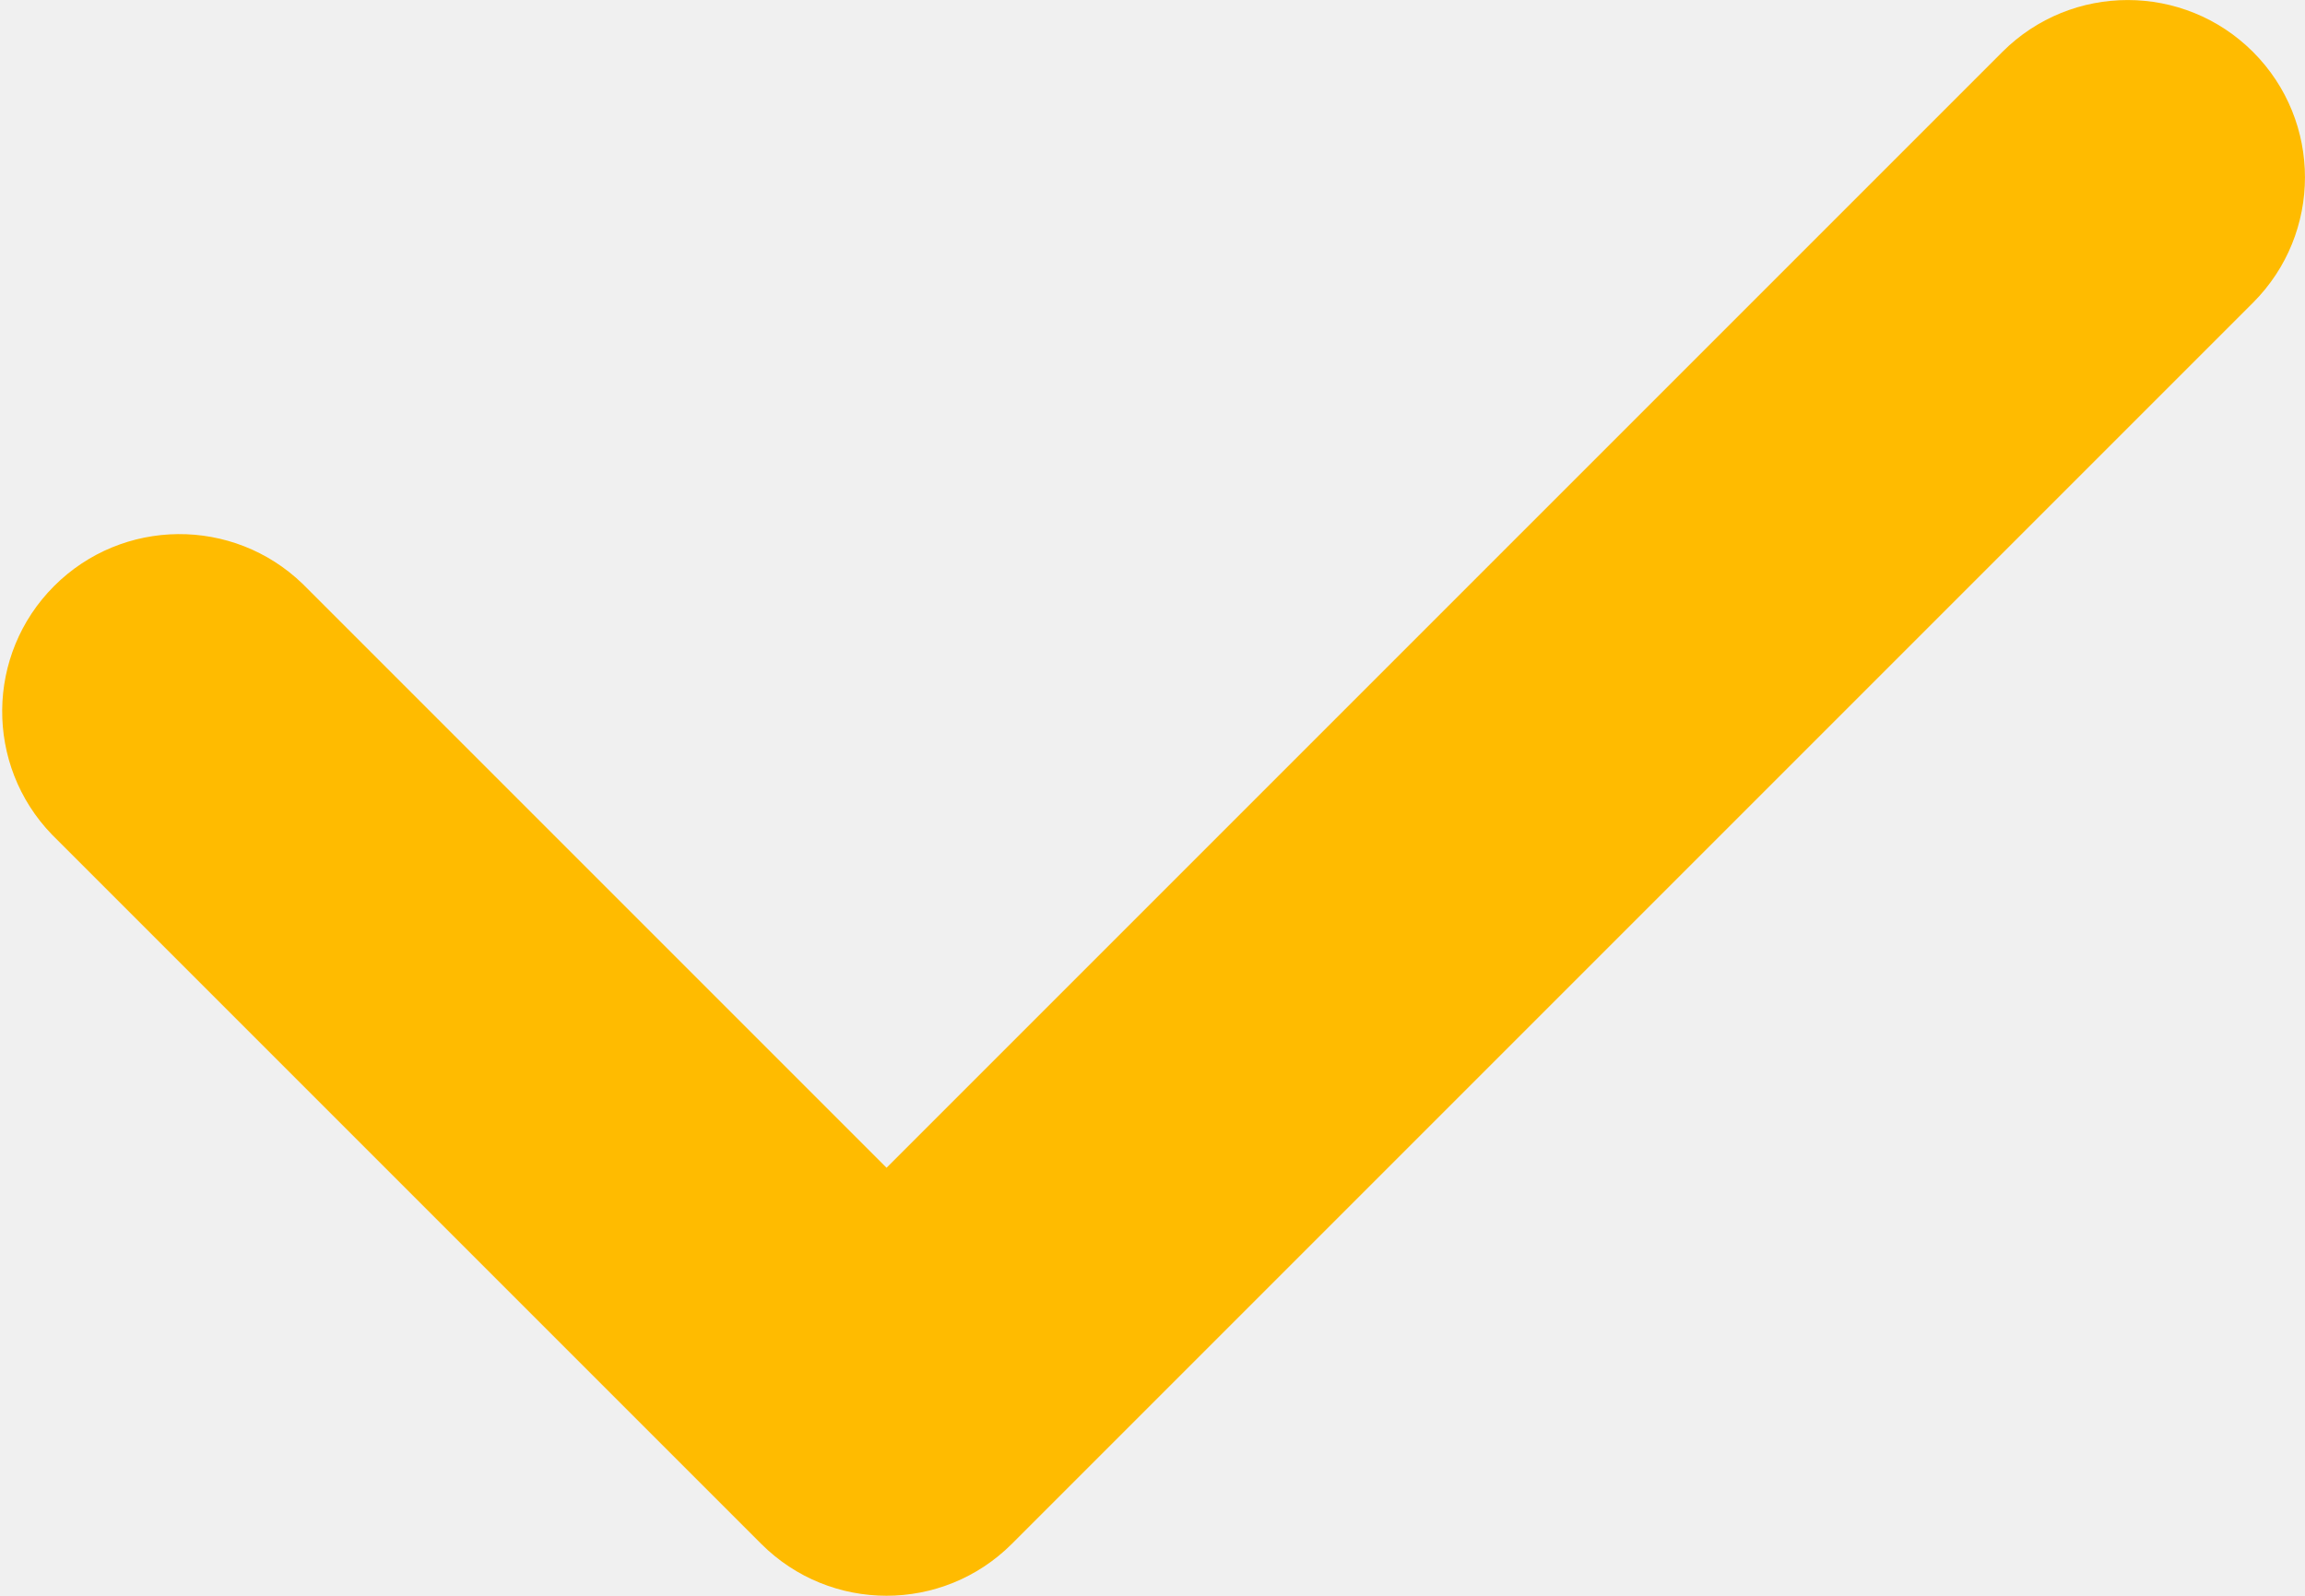
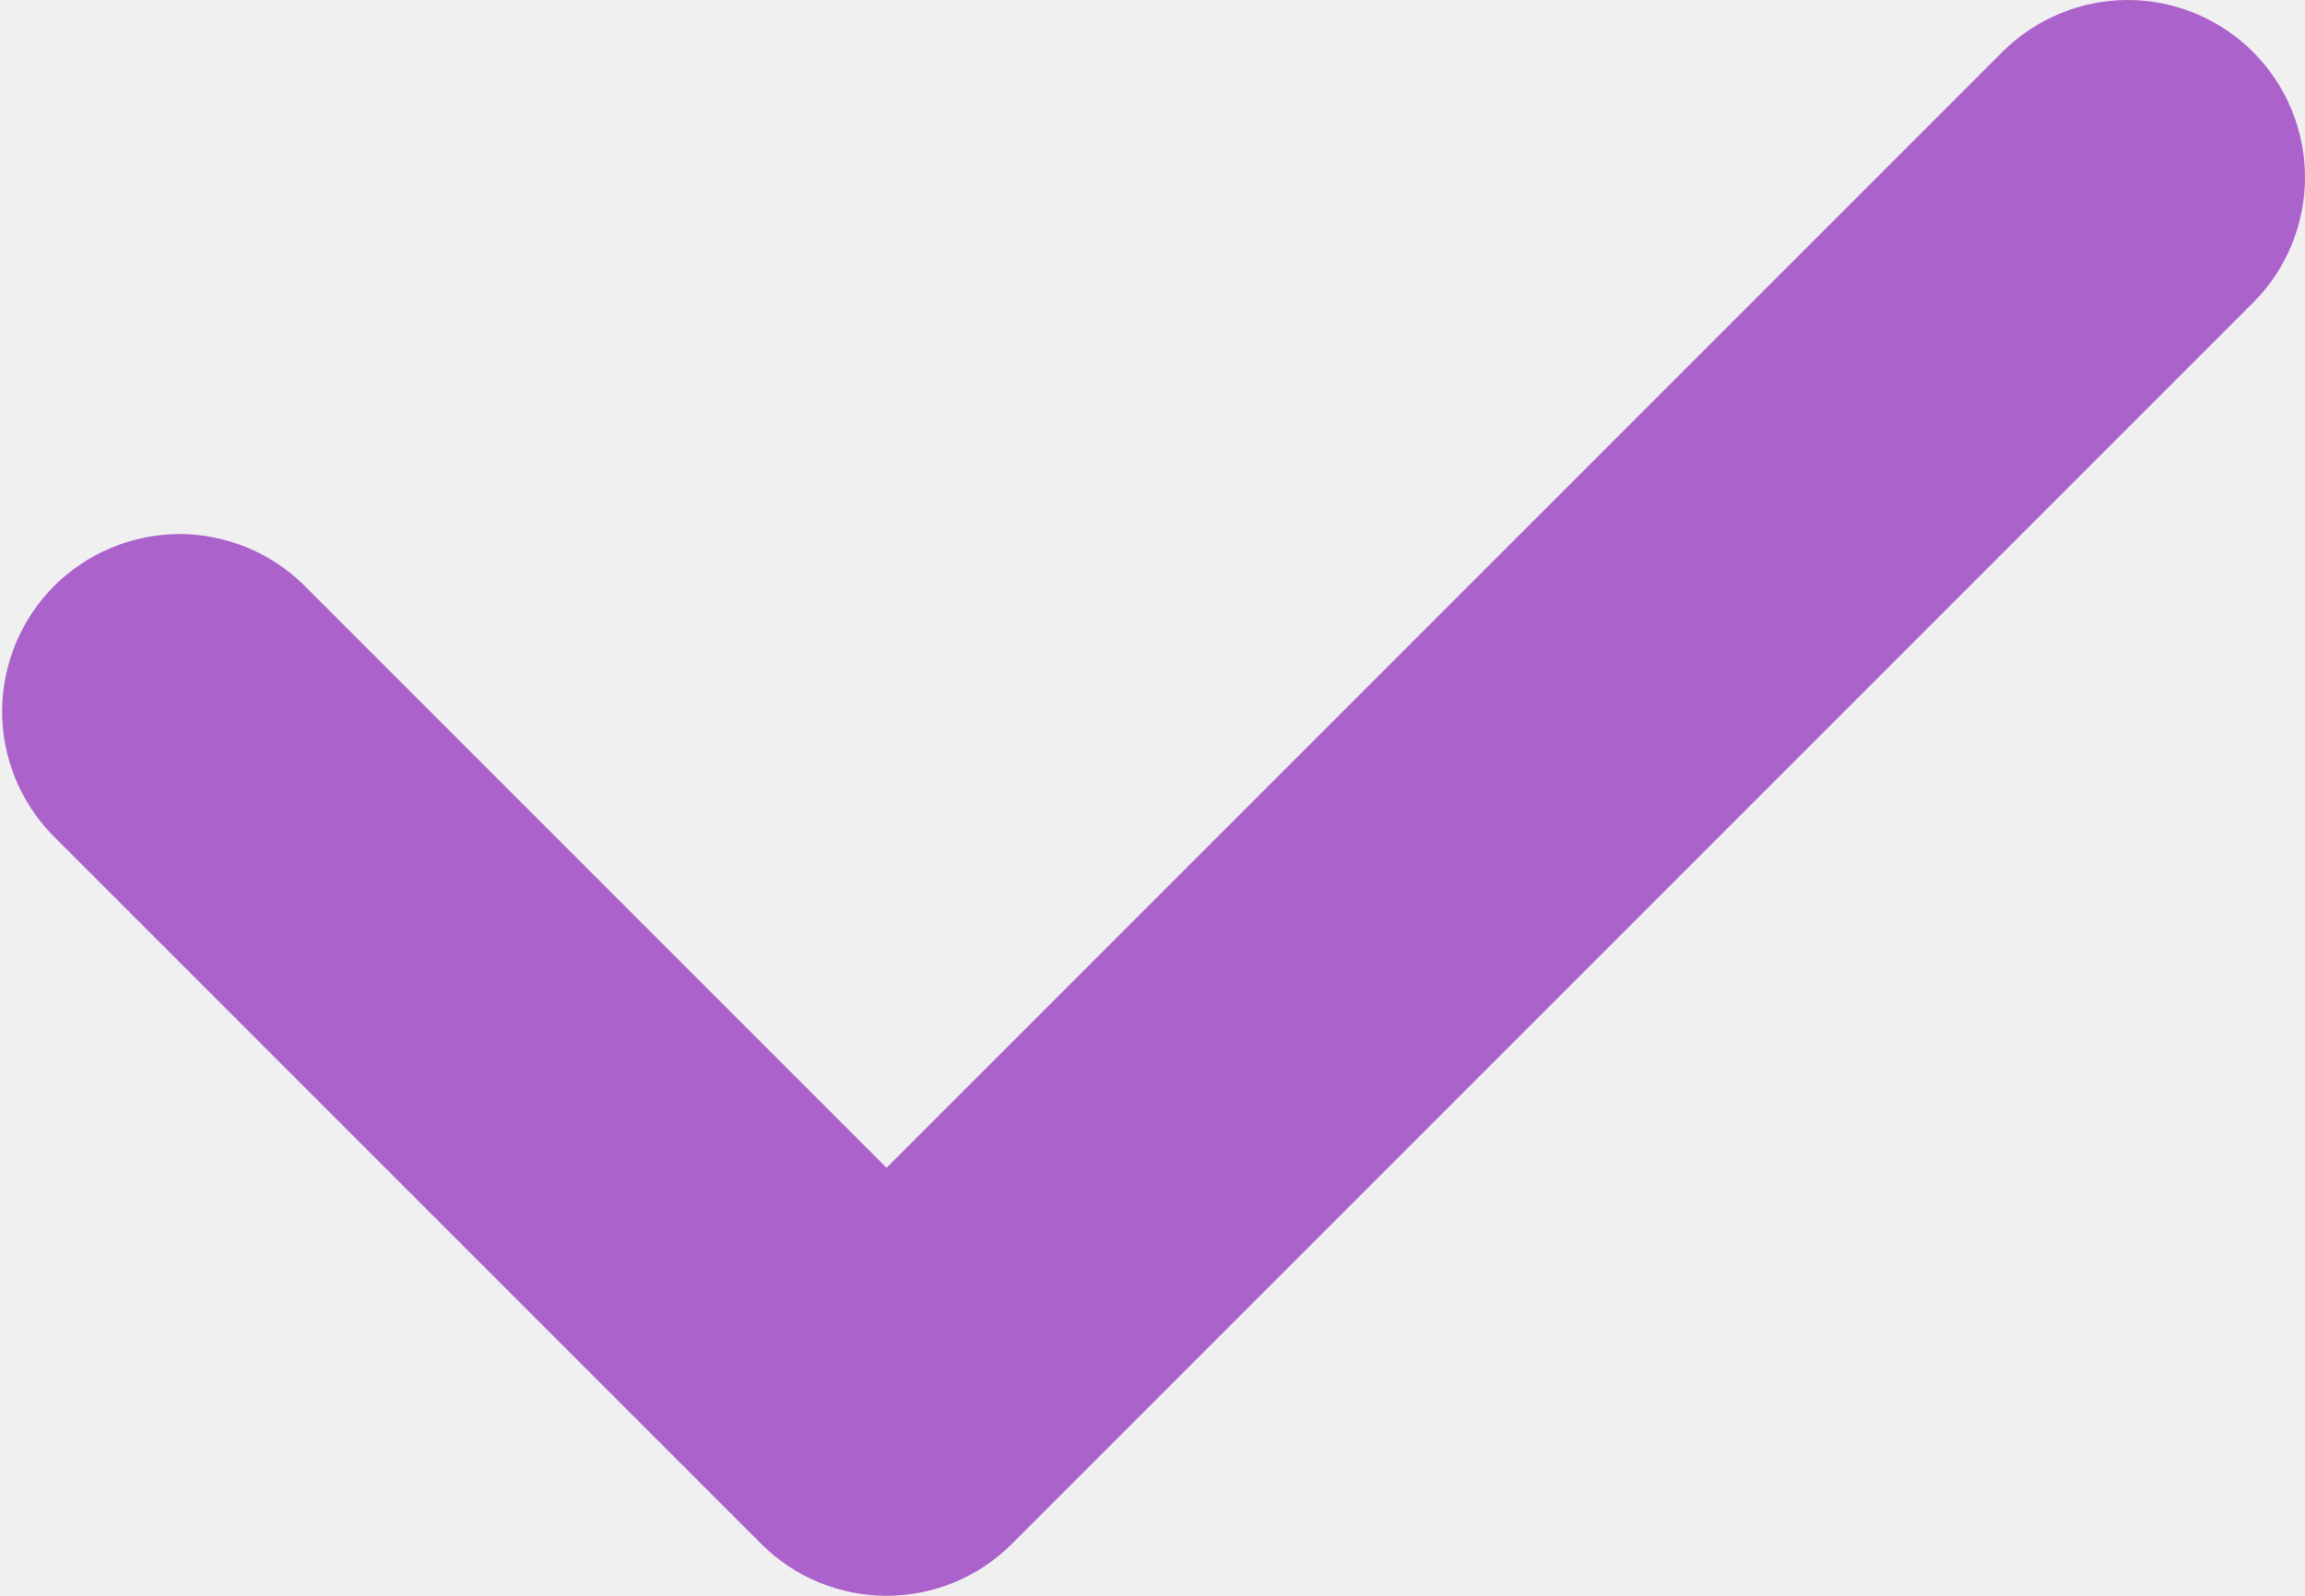
- <svg xmlns="http://www.w3.org/2000/svg" width="13" height="9" fill="none">
-   <path fill-rule="evenodd" clip-rule="evenodd" d="M12.707.293a1 1 0 0 1 0 1.414l-7 7a1 1 0 0 1-1.414 0l-4-4a1 1 0 0 1 1.414-1.414L5 6.586 11.293.293a1 1 0 0 1 1.414 0Z" fill="#FB0" />
+ <svg xmlns="http://www.w3.org/2000/svg" width="13" height="9" viewBox="0 0 13 9" fill="none">
+   <g clip-path="url(#clip0_143_49)">
+     <path fill-rule="evenodd" clip-rule="evenodd" d="M12.707 0.293C12.895 0.481 13 0.735 13 1C13 1.265 12.895 1.52 12.707 1.707L5.707 8.707C5.52 8.895 5.265 9 5 9C4.735 9 4.481 8.895 4.293 8.707L0.293 4.707C0.111 4.518 0.01 4.266 0.012 4.004C0.015 3.741 0.12 3.491 0.305 3.305C0.491 3.12 0.741 3.015 1.004 3.012C1.266 3.01 1.518 3.111 1.707 3.293L5 6.586L11.293 0.293C11.481 0.106 11.735 0 12 0C12.265 0 12.52 0.106 12.707 0.293Z" fill="#AC62CB" />
+   </g>
+   <defs>
+     <clipPath id="clip0_143_49">
+       <rect width="13" height="9" fill="white" />
+     </clipPath>
+   </defs>
</svg>
